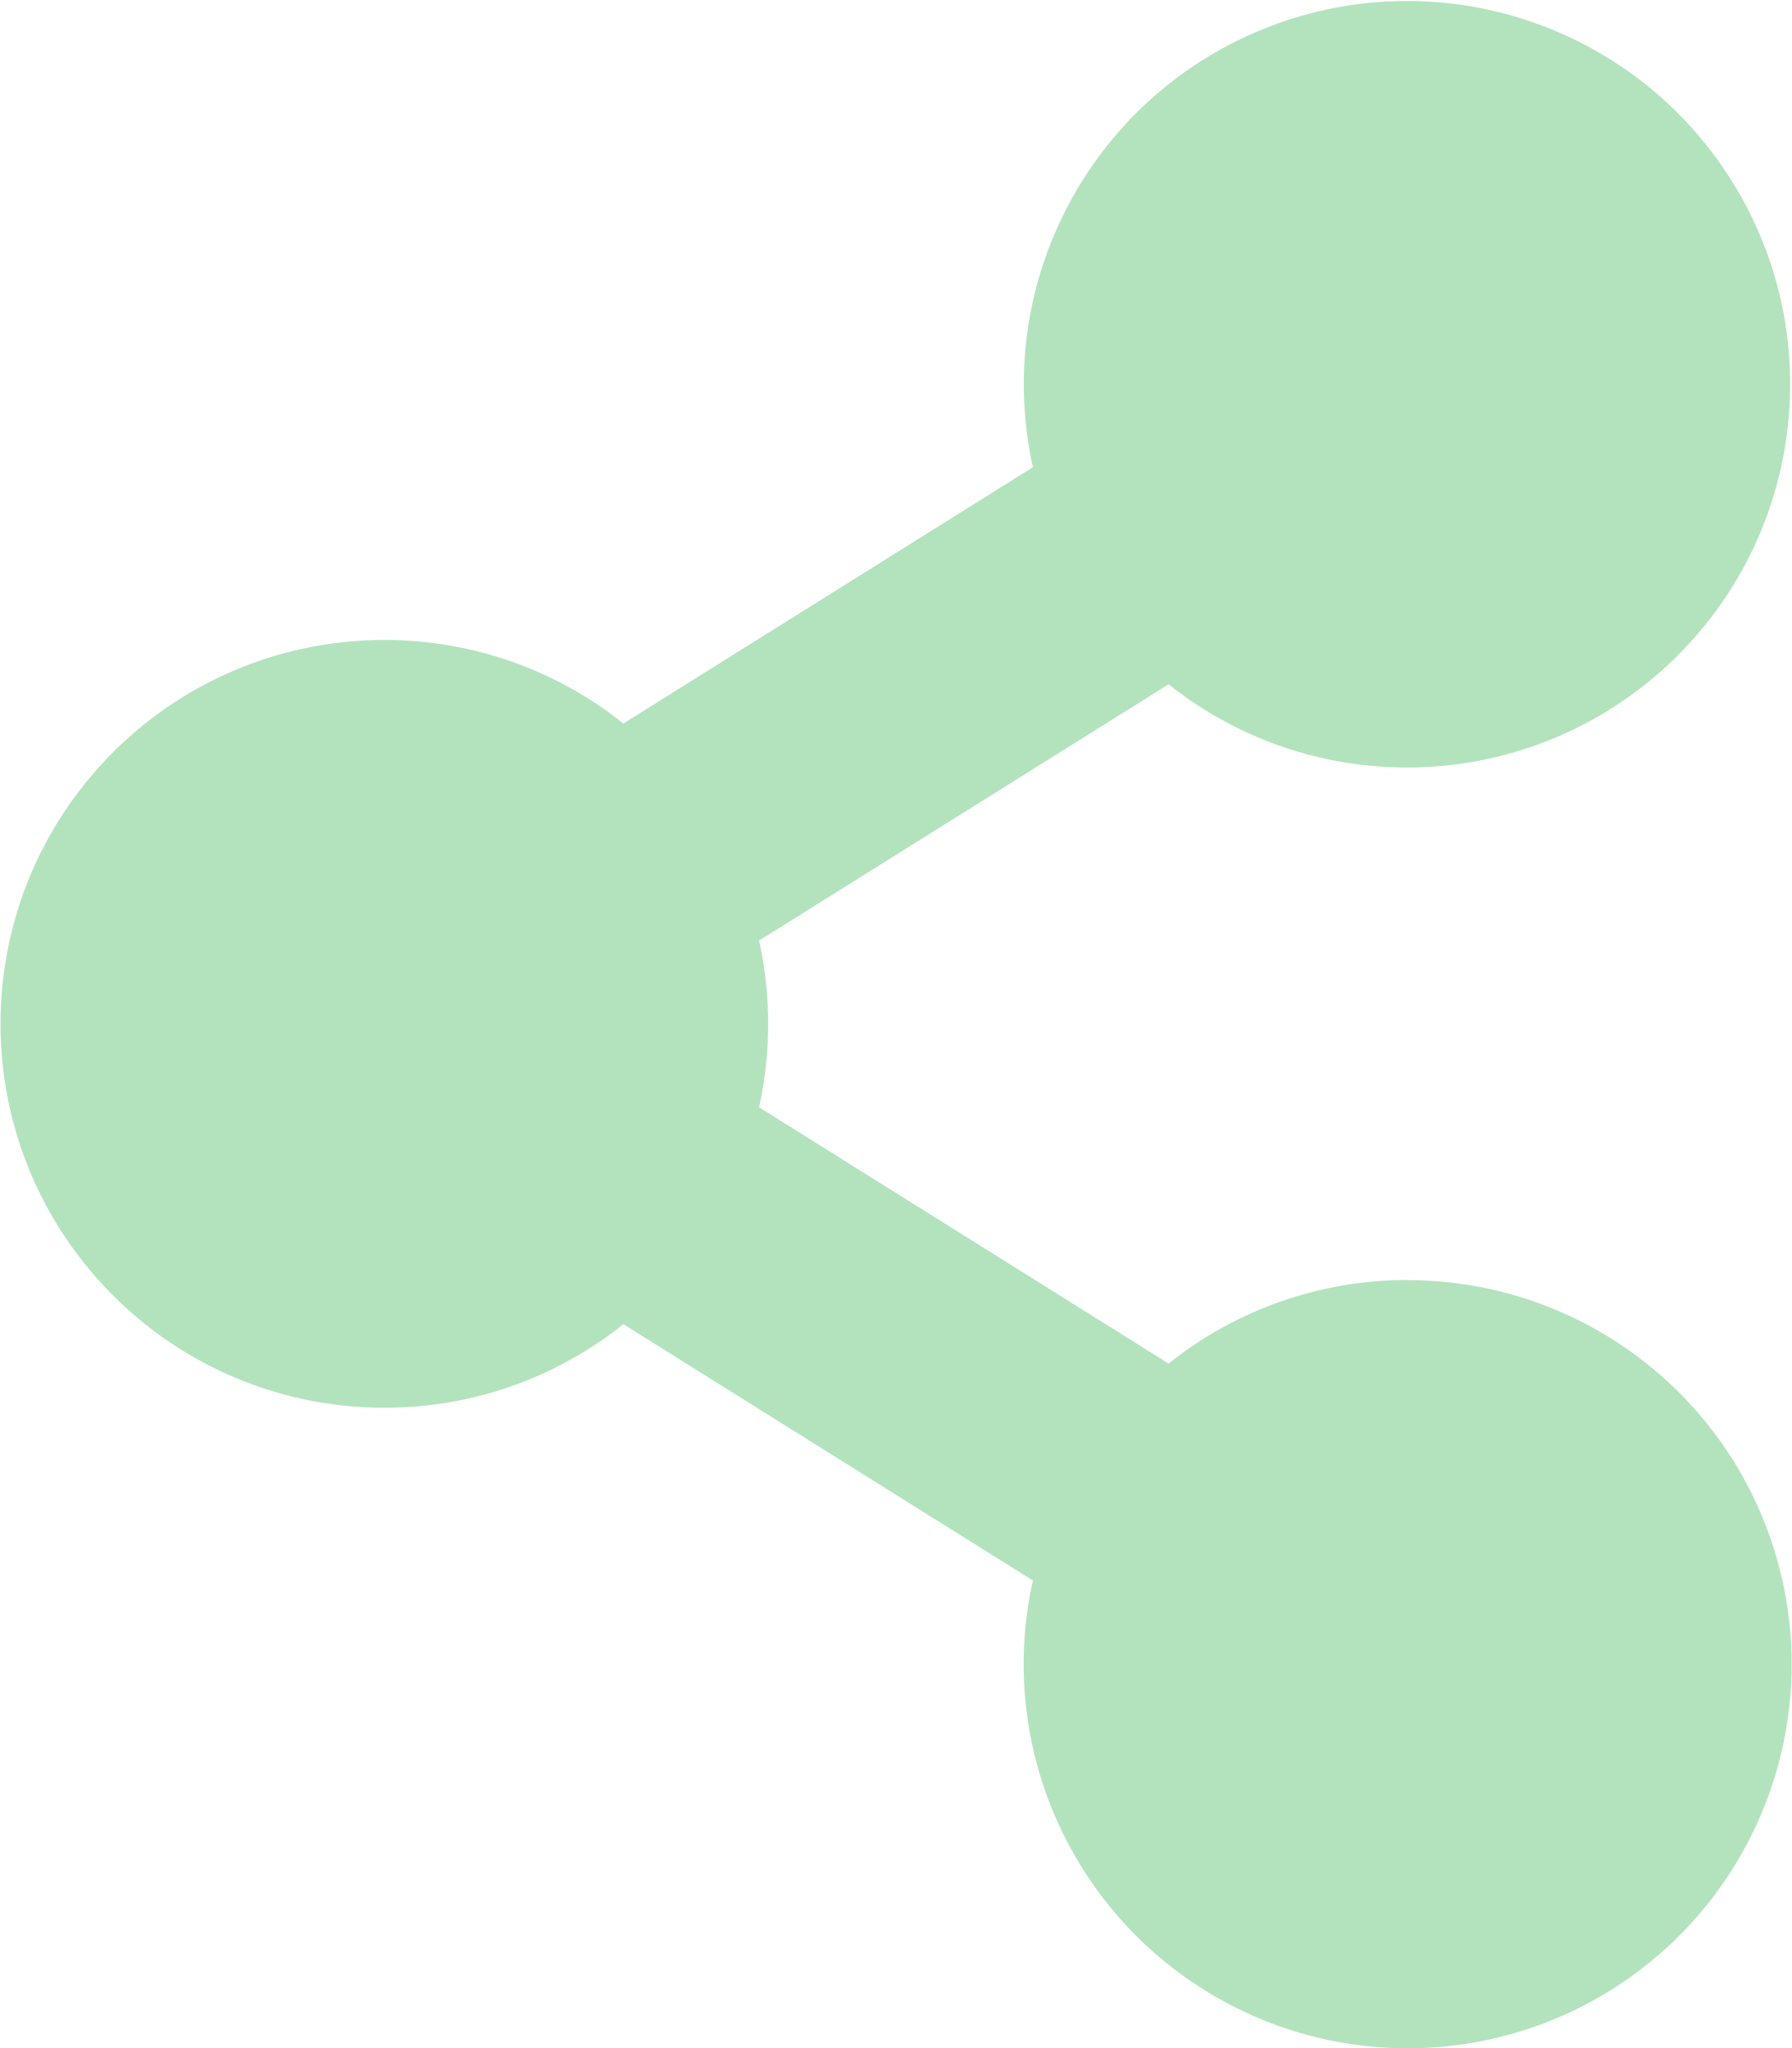
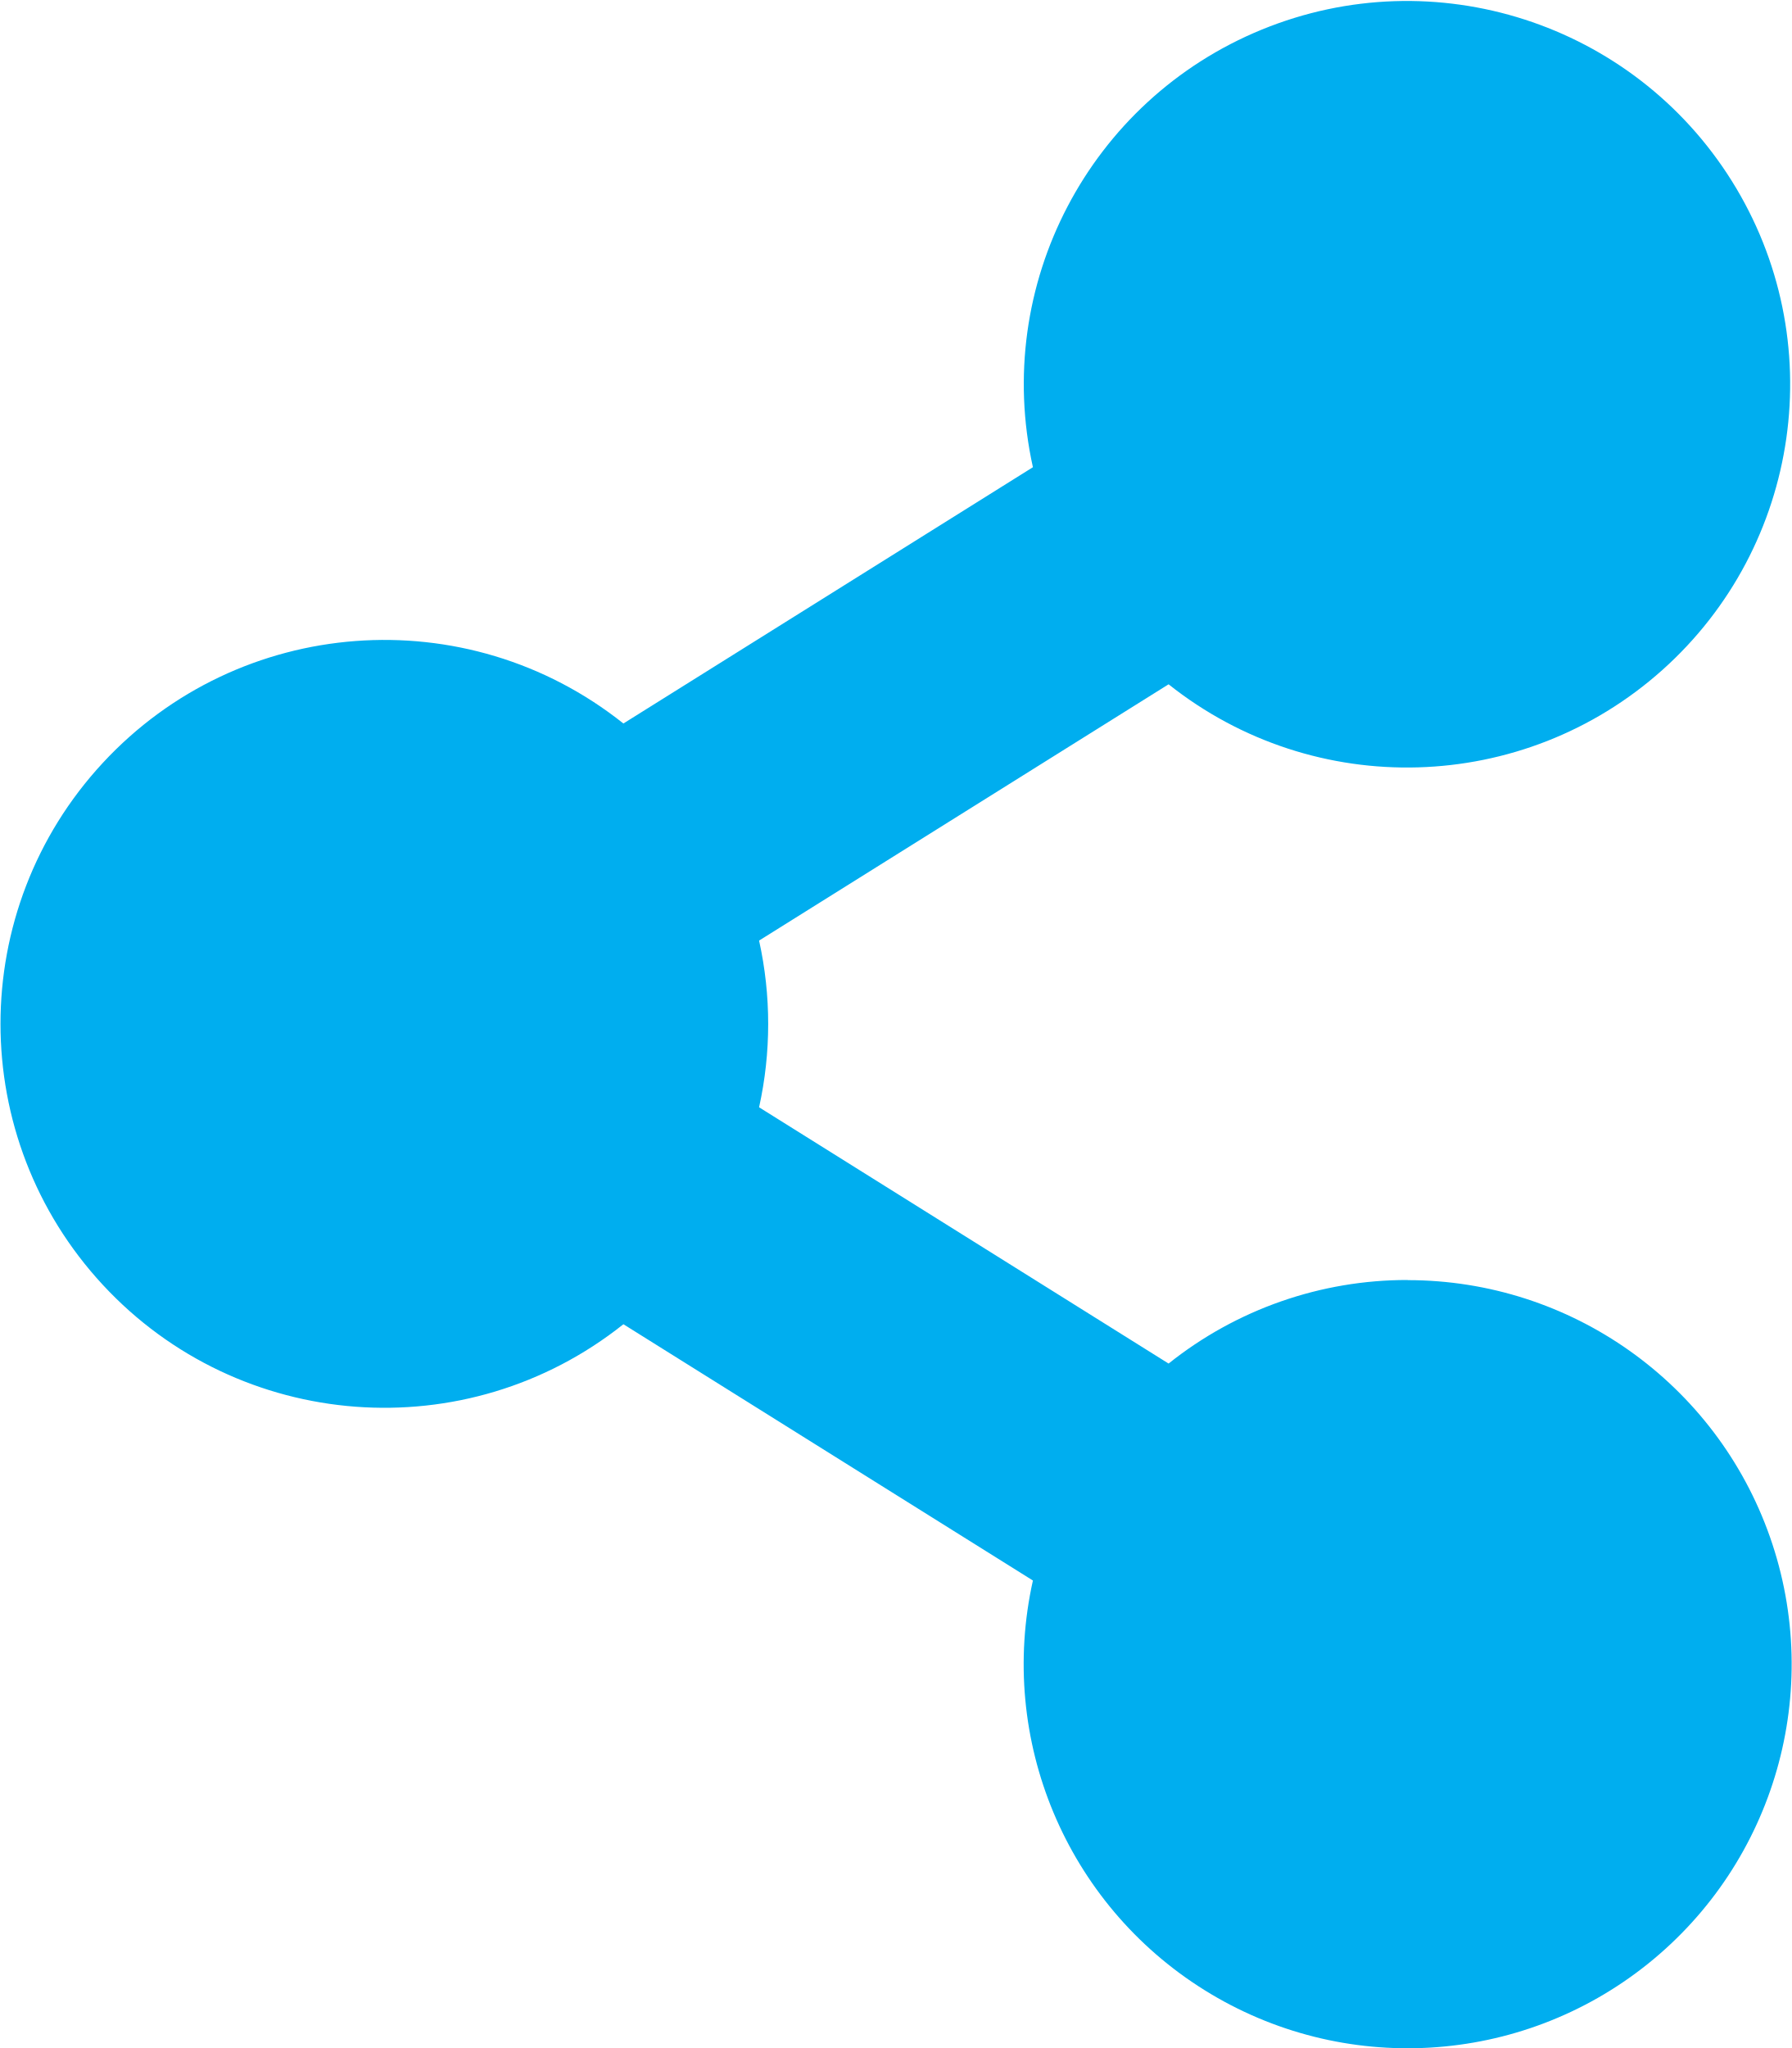
<svg xmlns="http://www.w3.org/2000/svg" width="13.125" height="15" viewBox="0 0 13.125 15">
  <defs>
-     <style>.a{fill:#b3e3bd;}</style>
+     <style>.a{fill:#00aeef;}</style>
  </defs>
  <path class="a" d="M10.313,9.375a2.8,2.8,0,0,0-1.752.612l-3-1.877a2.829,2.829,0,0,0,0-1.221l3-1.877a2.807,2.807,0,1,0-.994-1.59l-3,1.877a2.812,2.812,0,1,0,0,4.4l3,1.877a2.813,2.813,0,1,0,2.746-2.2Z" />
</svg>
